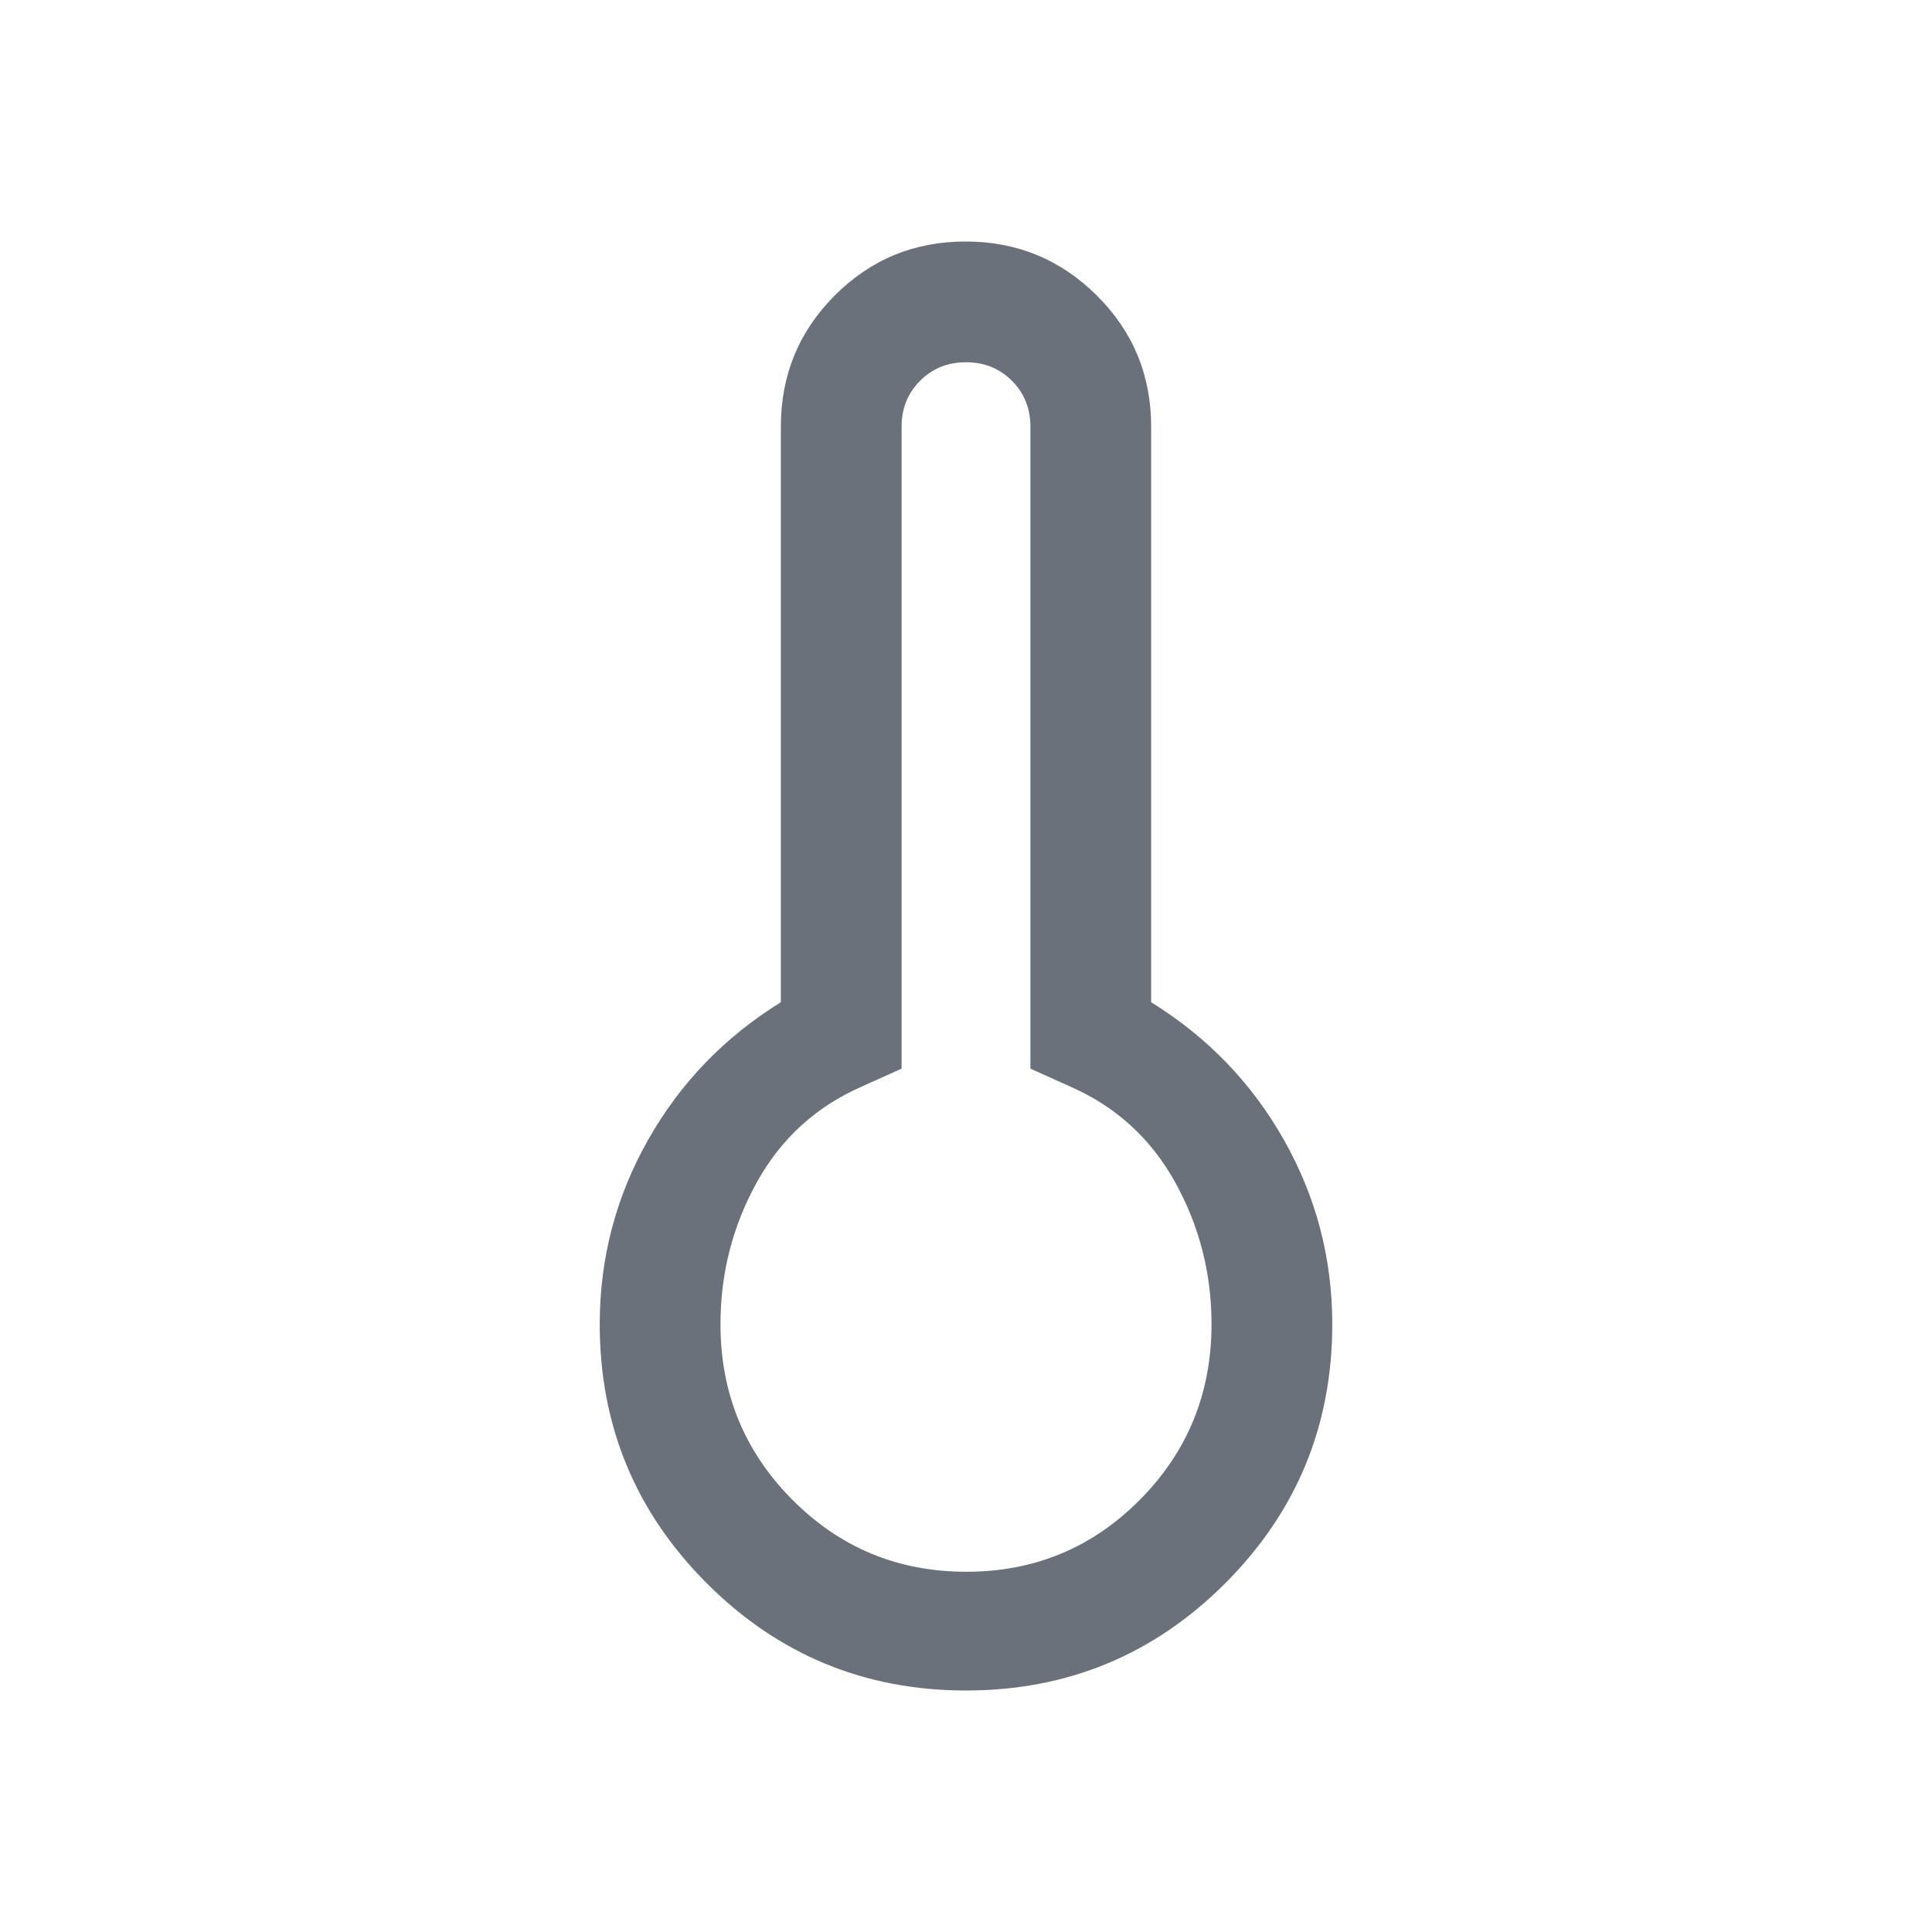
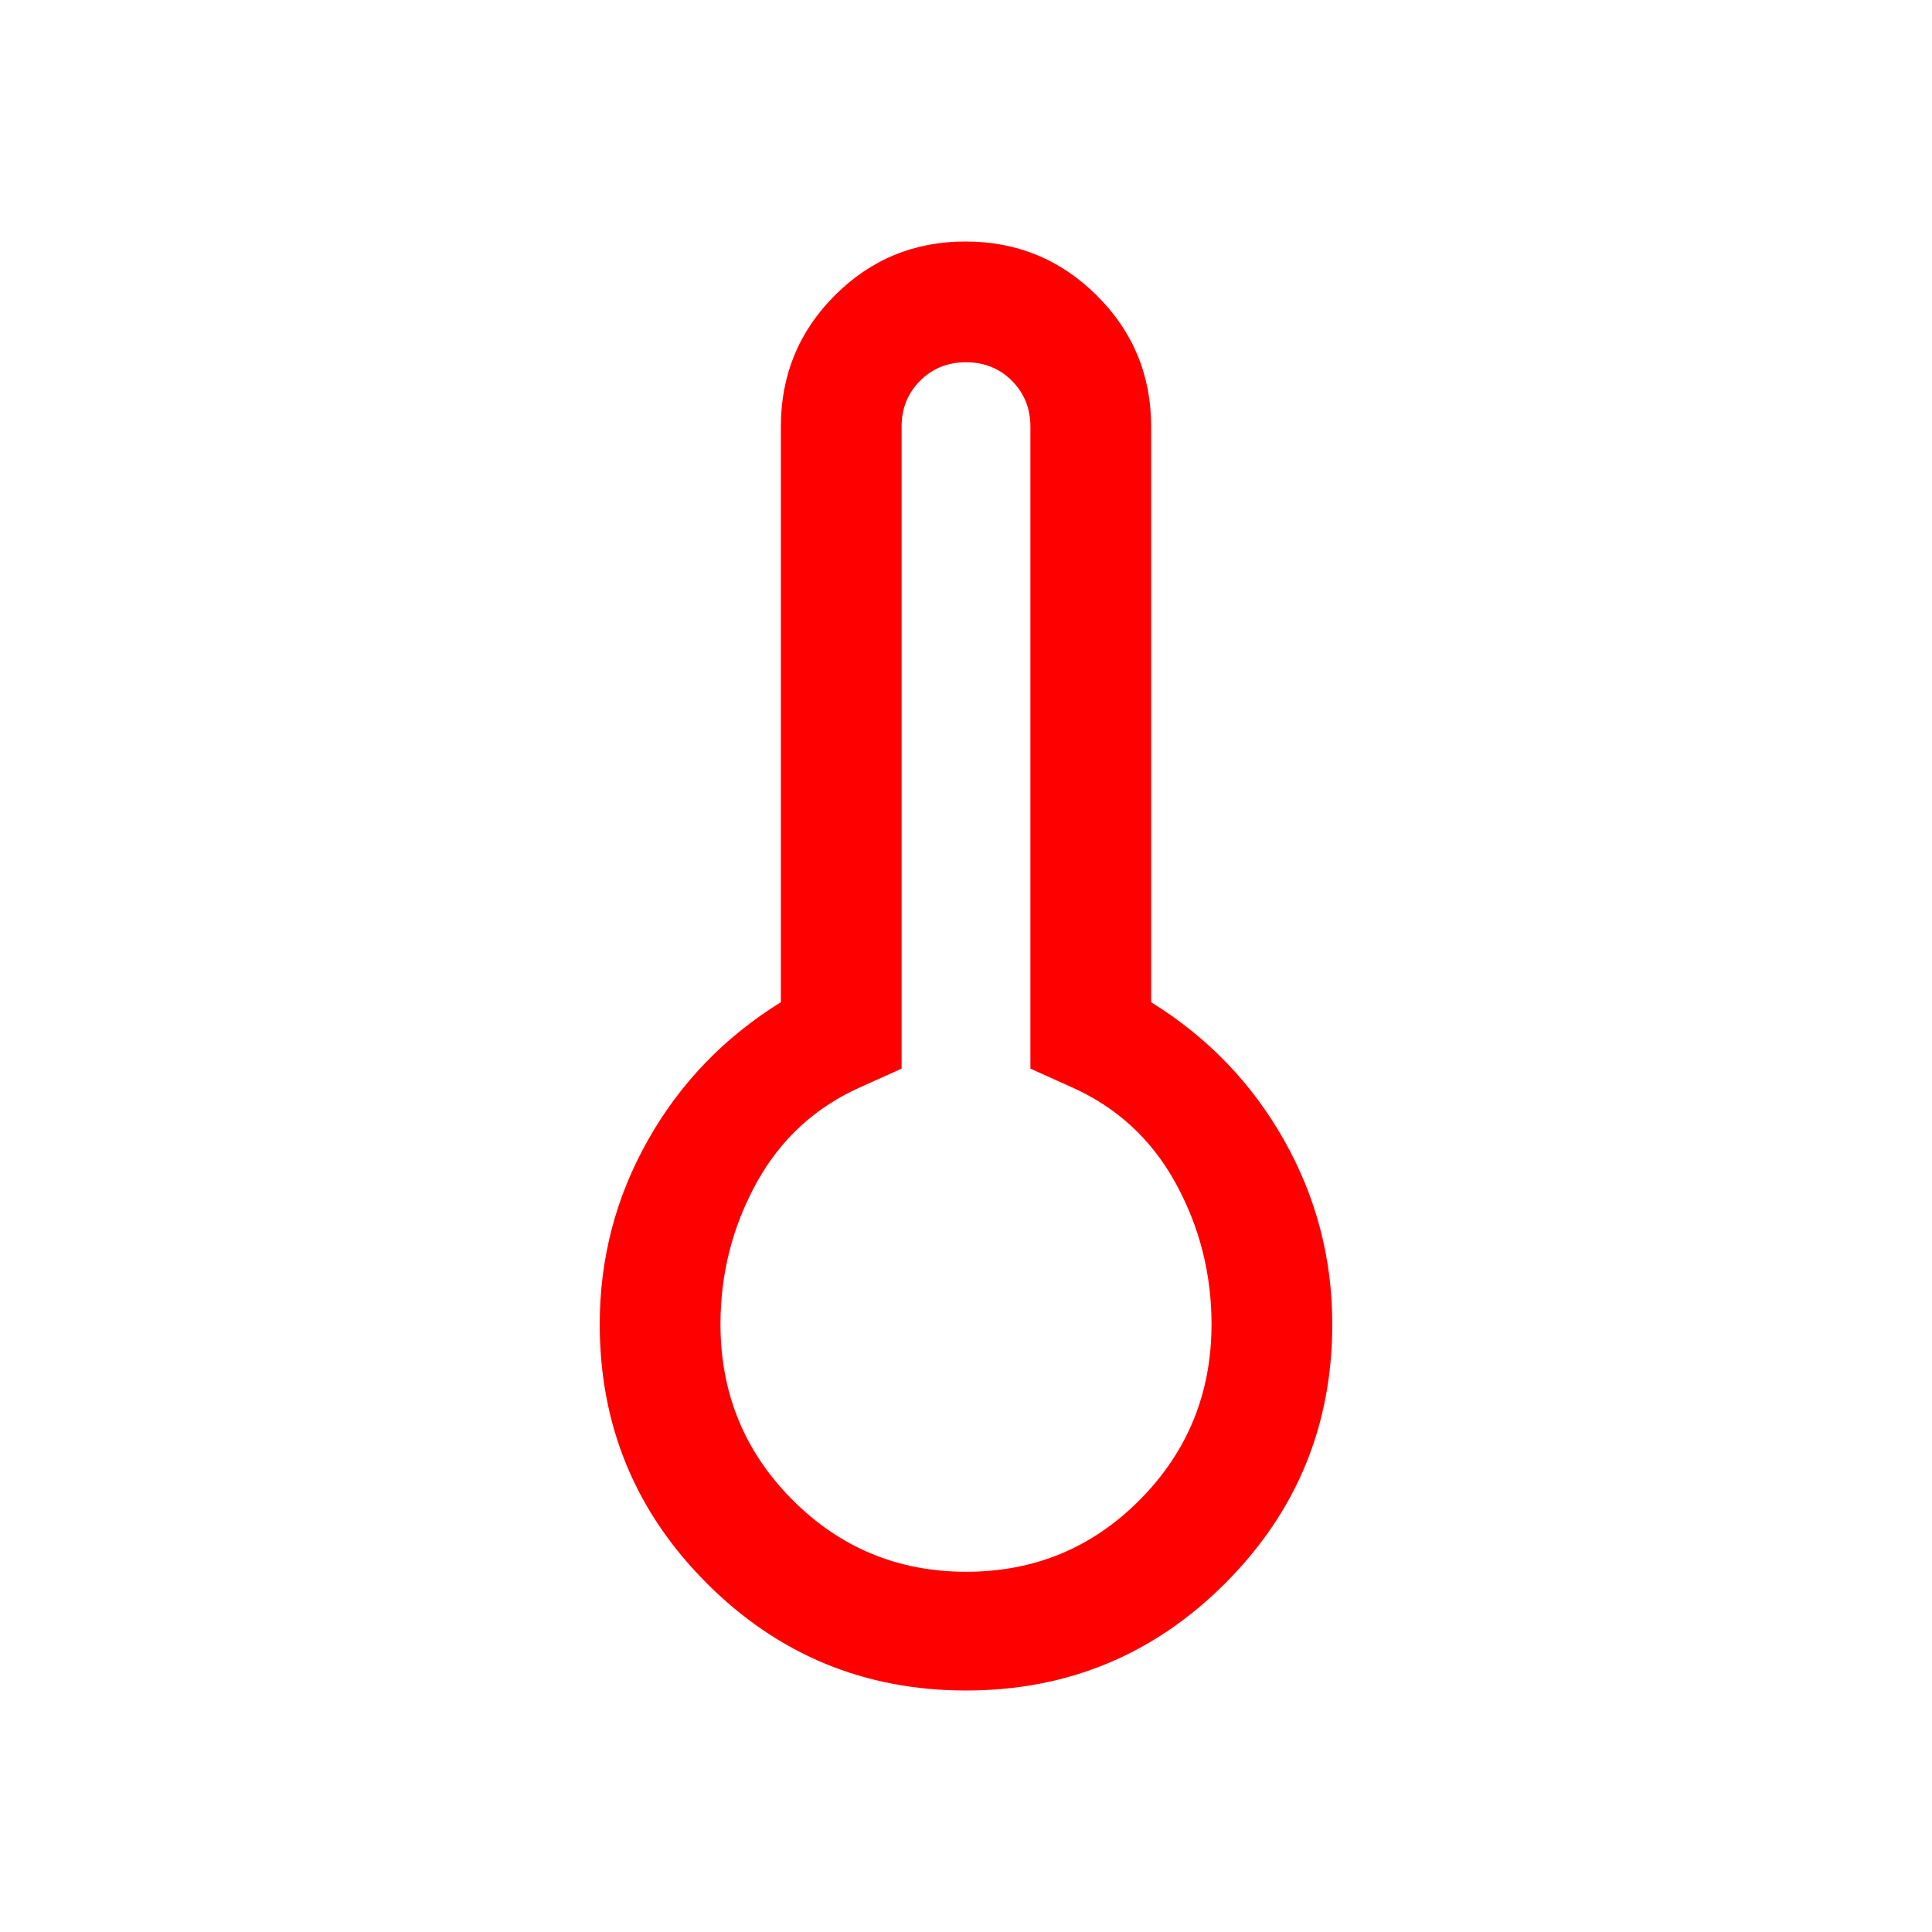
<svg xmlns="http://www.w3.org/2000/svg" height="48" viewBox="0 -960 960 960" width="48">
-   <path d="M480-120q-75.53 0-128.765-53.235Q298-226.47 298-302q0-49.099 24-91.55Q346-436 388-462v-286q0-38.333 26.765-65.167 26.764-26.833 65-26.833Q518-840 545-813.167q27 26.834 27 65.167v286q42 26 66 68.45 24 42.451 24 91.55 0 75.53-53.235 128.765Q555.53-120 480-120Zm.118-59Q531-179 566.5-214.875 602-250.75 602-302q0-37.81-18-70.405T532-420l-20-9v-319q0-13.6-9.2-22.8-9.2-9.2-22.8-9.2-13.6 0-22.8 9.2-9.2 9.2-9.2 22.8v319l-20 9q-34 15-52 47.595T358-302q0 51.25 35.618 87.125Q429.235-179 480.118-179ZM480-302Z" fill="#6a717b" />
+   <path d="M480-120q-75.53 0-128.765-53.235Q298-226.47 298-302q0-49.099 24-91.55Q346-436 388-462v-286q0-38.333 26.765-65.167 26.764-26.833 65-26.833Q518-840 545-813.167q27 26.834 27 65.167v286q42 26 66 68.45 24 42.451 24 91.55 0 75.53-53.235 128.765Q555.53-120 480-120Zm.118-59Q531-179 566.5-214.875 602-250.75 602-302q0-37.81-18-70.405T532-420l-20-9v-319q0-13.6-9.2-22.8-9.2-9.2-22.8-9.2-13.6 0-22.8 9.2-9.2 9.2-9.2 22.8v319l-20 9q-34 15-52 47.595T358-302q0 51.25 35.618 87.125Q429.235-179 480.118-179ZM480-302Z" fill="#ff0000" />
</svg>
